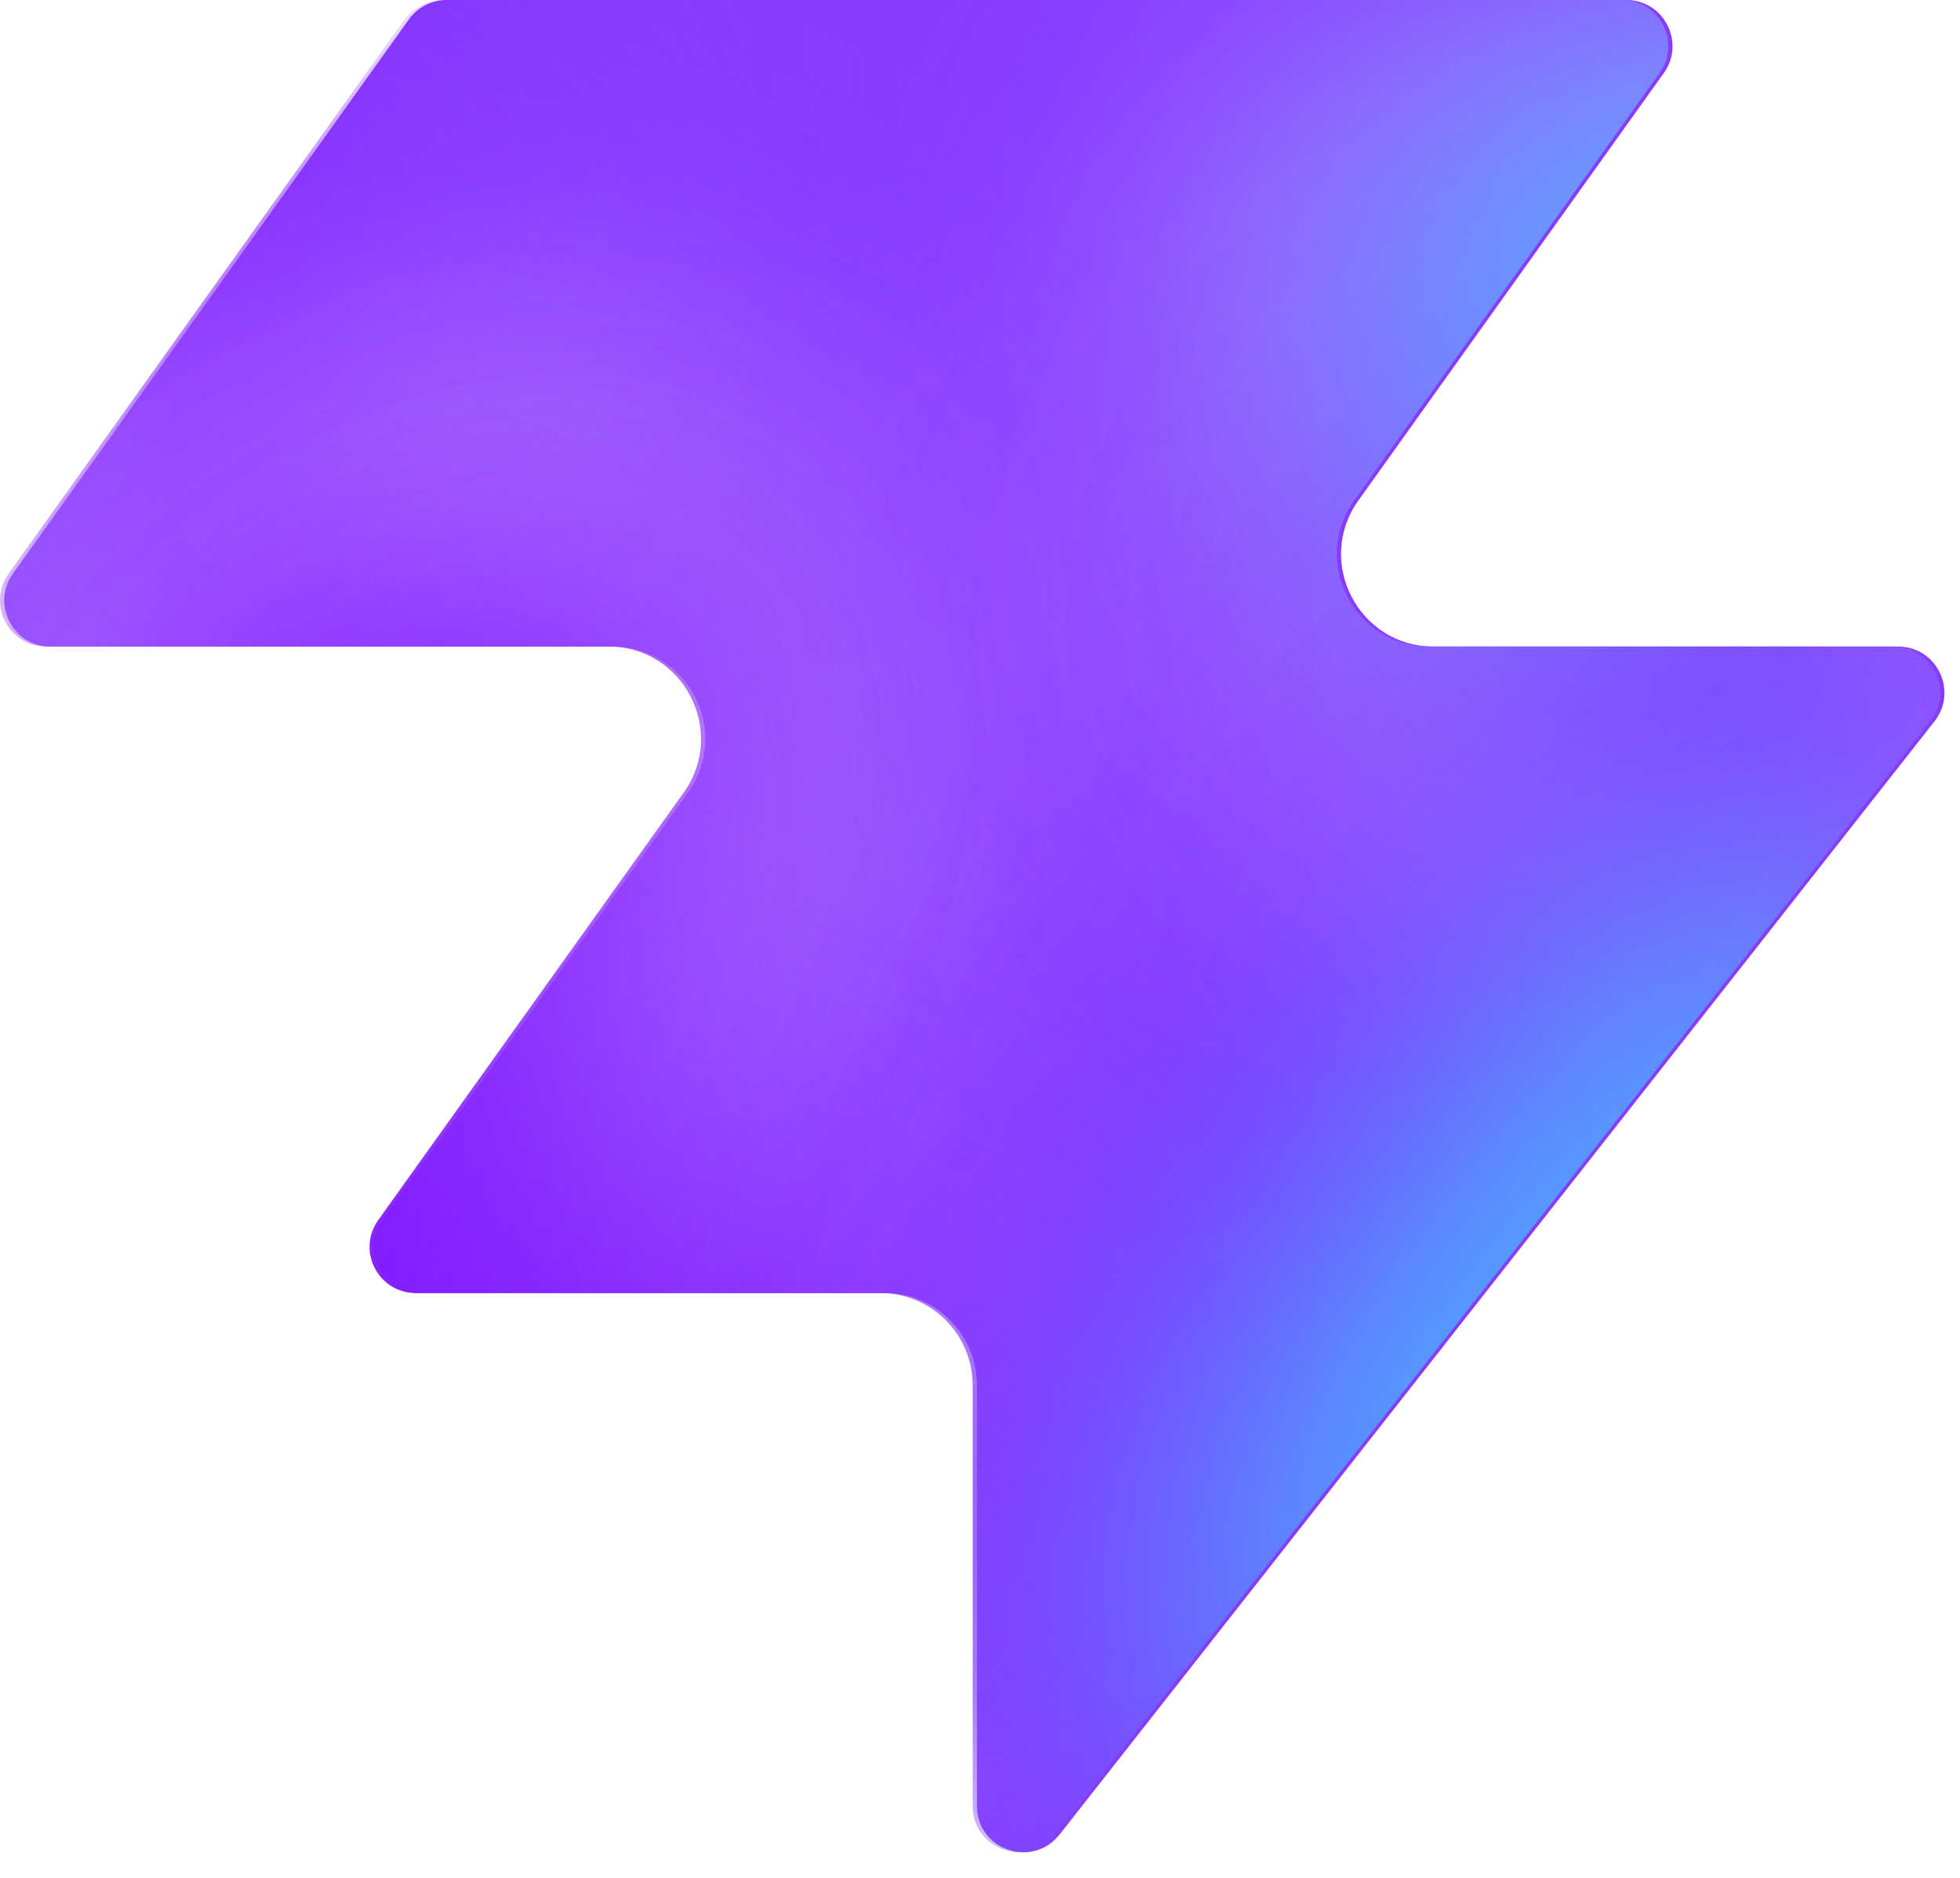
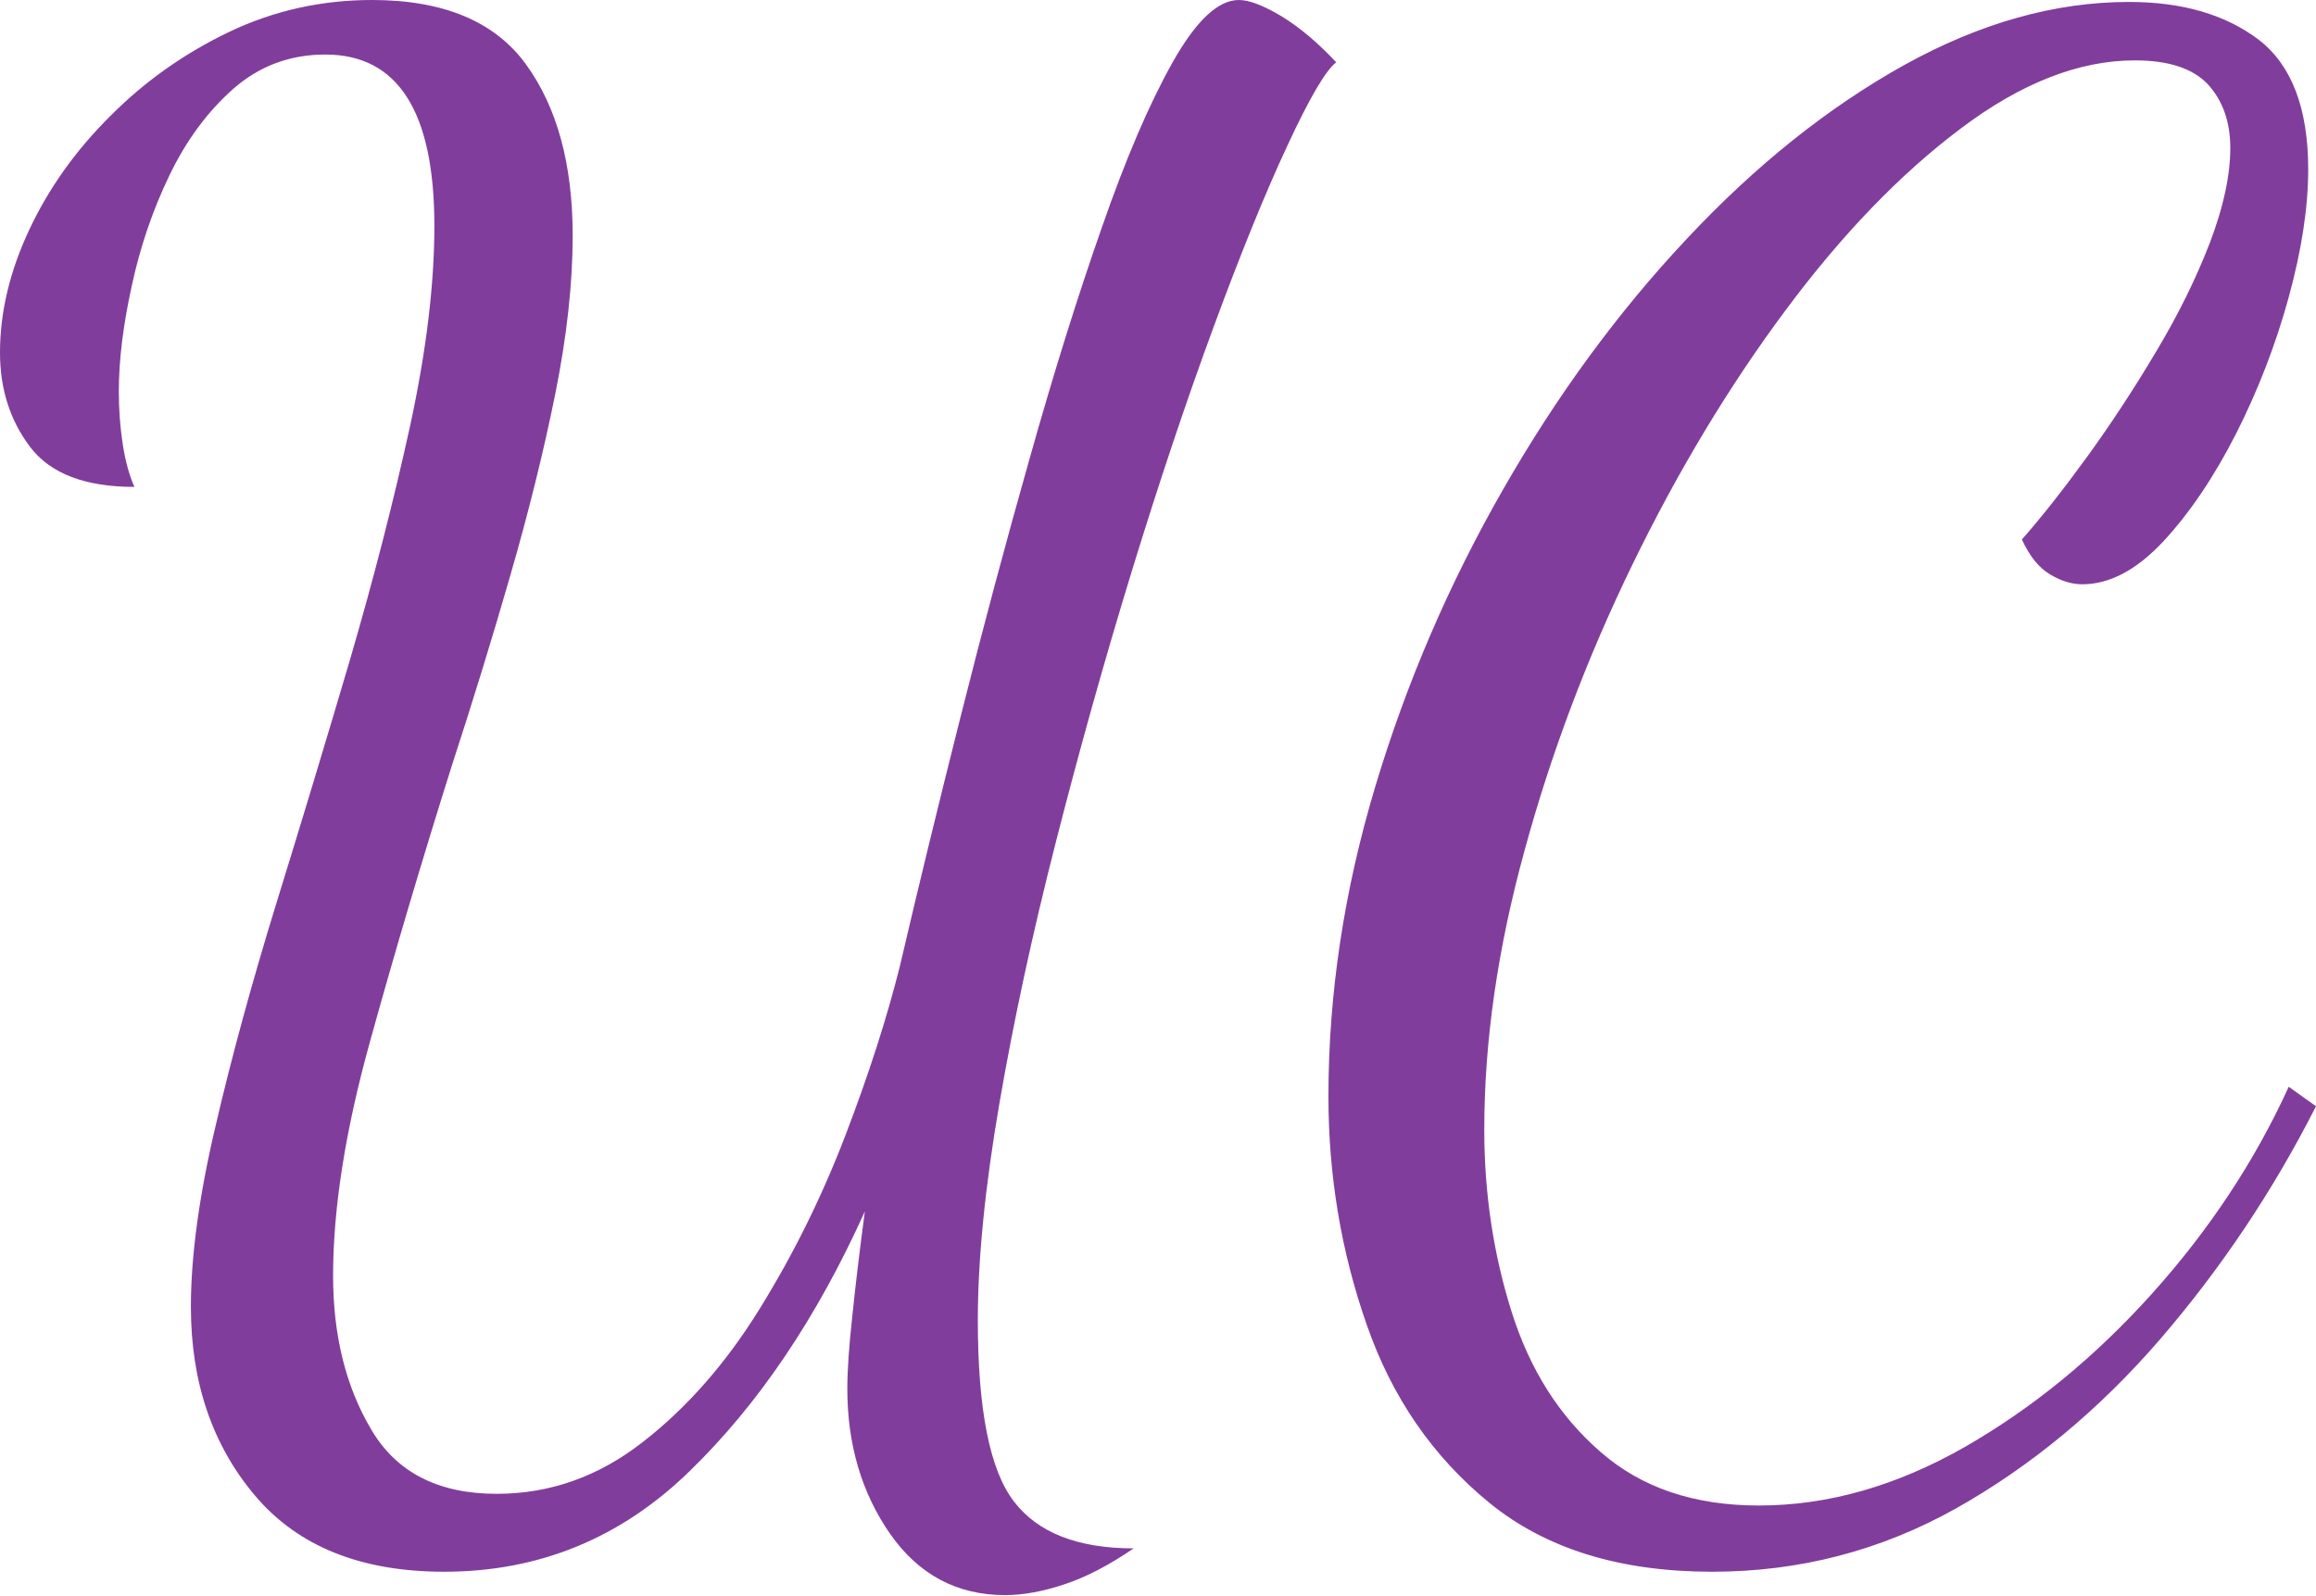
- <svg xmlns="http://www.w3.org/2000/svg" width="48" height="46" fill="none" viewBox="0 0 48 46">
-   <path fill="#863bff" d="M25.946 44.938c-.664.845-2.021.375-2.021-.698V33.937a2.26 2.26 0 0 0-2.262-2.262H10.287c-.92 0-1.456-1.04-.92-1.788l7.48-10.471c1.07-1.497 0-3.578-1.842-3.578H1.237c-.92 0-1.456-1.04-.92-1.788L10.013.474c.214-.297.556-.474.92-.474h28.894c.92 0 1.456 1.04.92 1.788l-7.48 10.471c-1.07 1.498 0 3.579 1.842 3.579h11.377c.943 0 1.473 1.088.89 1.83L25.947 44.94z" style="fill:#863bff;fill:color(display-p3 .525 .23 1);fill-opacity:1" />
-   <mask id="a" width="48" height="46" x="0" y="0" maskUnits="userSpaceOnUse" style="mask-type:alpha">
-     <path fill="#000" d="M25.842 44.938c-.664.844-2.021.375-2.021-.698V33.937a2.26 2.26 0 0 0-2.262-2.262H10.183c-.92 0-1.456-1.04-.92-1.788l7.48-10.471c1.07-1.498 0-3.579-1.842-3.579H1.133c-.92 0-1.456-1.04-.92-1.787L9.91.473c.214-.297.556-.474.92-.474h28.894c.92 0 1.456 1.04.92 1.788l-7.48 10.471c-1.07 1.498 0 3.578 1.842 3.578h11.377c.943 0 1.473 1.088.89 1.832L25.843 44.94z" style="fill:#000;fill-opacity:1" />
-   </mask>
-   <g mask="url(#a)">
-     <g filter="url(#b)">
-       <ellipse cx="5.508" cy="14.704" fill="#ede6ff" rx="5.508" ry="14.704" style="fill:#ede6ff;fill:color(display-p3 .927 .903 1);fill-opacity:1" transform="matrix(.00324 1 1 -.00324 -4.47 31.516)" />
-     </g>
-     <g filter="url(#c)">
-       <ellipse cx="10.399" cy="29.851" fill="#ede6ff" rx="10.399" ry="29.851" style="fill:#ede6ff;fill:color(display-p3 .927 .903 1);fill-opacity:1" transform="matrix(.00324 1 1 -.00324 -39.328 7.883)" />
-     </g>
-     <g filter="url(#d)">
-       <ellipse cx="5.508" cy="30.487" fill="#7e14ff" rx="5.508" ry="30.487" style="fill:#7e14ff;fill:color(display-p3 .492 .077 1);fill-opacity:1" transform="rotate(89.814 -25.913 -14.639)scale(1 -1)" />
-     </g>
-     <g filter="url(#e)">
-       <ellipse cx="5.508" cy="30.599" fill="#7e14ff" rx="5.508" ry="30.599" style="fill:#7e14ff;fill:color(display-p3 .492 .077 1);fill-opacity:1" transform="rotate(89.814 -32.644 -3.334)scale(1 -1)" />
-     </g>
-     <g filter="url(#f)">
-       <ellipse cx="5.508" cy="30.599" fill="#7e14ff" rx="5.508" ry="30.599" style="fill:#7e14ff;fill:color(display-p3 .492 .077 1);fill-opacity:1" transform="matrix(.00324 1 1 -.00324 -34.34 30.47)" />
-     </g>
-     <g filter="url(#g)">
-       <ellipse cx="14.072" cy="22.078" fill="#ede6ff" rx="14.072" ry="22.078" style="fill:#ede6ff;fill:color(display-p3 .927 .903 1);fill-opacity:1" transform="rotate(93.35 24.506 48.493)scale(-1 1)" />
-     </g>
-     <g filter="url(#h)">
-       <ellipse cx="3.47" cy="21.501" fill="#7e14ff" rx="3.47" ry="21.501" style="fill:#7e14ff;fill:color(display-p3 .492 .077 1);fill-opacity:1" transform="rotate(89.009 28.708 47.59)scale(-1 1)" />
-     </g>
-     <g filter="url(#i)">
-       <ellipse cx="3.47" cy="21.501" fill="#7e14ff" rx="3.47" ry="21.501" style="fill:#7e14ff;fill:color(display-p3 .492 .077 1);fill-opacity:1" transform="rotate(89.009 28.708 47.59)scale(-1 1)" />
-     </g>
-     <g filter="url(#j)">
-       <ellipse cx=".387" cy="8.972" fill="#7e14ff" rx="4.407" ry="29.108" style="fill:#7e14ff;fill:color(display-p3 .492 .077 1);fill-opacity:1" transform="rotate(39.51 .387 8.972)" />
-     </g>
-     <g filter="url(#k)">
-       <ellipse cx="47.523" cy="-6.092" fill="#7e14ff" rx="4.407" ry="29.108" style="fill:#7e14ff;fill:color(display-p3 .492 .077 1);fill-opacity:1" transform="rotate(37.892 47.523 -6.092)" />
-     </g>
-     <g filter="url(#l)">
-       <ellipse cx="41.412" cy="6.333" fill="#47bfff" rx="5.971" ry="9.665" style="fill:#47bfff;fill:color(display-p3 .28 .748 1);fill-opacity:1" transform="rotate(37.892 41.412 6.333)" />
-     </g>
-     <g filter="url(#m)">
-       <ellipse cx="-1.879" cy="38.332" fill="#7e14ff" rx="4.407" ry="29.108" style="fill:#7e14ff;fill:color(display-p3 .492 .077 1);fill-opacity:1" transform="rotate(37.892 -1.88 38.332)" />
-     </g>
-     <g filter="url(#n)">
-       <ellipse cx="-1.879" cy="38.332" fill="#7e14ff" rx="4.407" ry="29.108" style="fill:#7e14ff;fill:color(display-p3 .492 .077 1);fill-opacity:1" transform="rotate(37.892 -1.88 38.332)" />
-     </g>
-     <g filter="url(#o)">
-       <ellipse cx="35.651" cy="29.907" fill="#7e14ff" rx="4.407" ry="29.108" style="fill:#7e14ff;fill:color(display-p3 .492 .077 1);fill-opacity:1" transform="rotate(37.892 35.651 29.907)" />
-     </g>
-     <g filter="url(#p)">
-       <ellipse cx="38.418" cy="32.4" fill="#47bfff" rx="5.971" ry="15.297" style="fill:#47bfff;fill:color(display-p3 .28 .748 1);fill-opacity:1" transform="rotate(37.892 38.418 32.4)" />
+ <svg xmlns="http://www.w3.org/2000/svg" viewBox="0 10 59.45 40.95" data-asc="0.92" width="59.45" height="40.95">
+   <defs />
+   <g fill="#813d9c">
+     <g transform="translate(0, 0)">
+       <path d="M25.80 50.95Q23.95 50.95 22.85 49.38Q21.75 47.80 21.75 45.65Q21.75 44.95 21.88 43.77Q22 42.60 22.20 41.10Q20.35 45.20 17.70 47.77Q15.05 50.35 11.40 50.35Q8.20 50.35 6.55 48.40Q4.90 46.45 4.90 43.55Q4.90 41.60 5.53 38.92Q6.15 36.25 7.10 33.17Q8.05 30.10 8.98 26.95Q9.90 23.80 10.53 20.92Q11.15 18.05 11.15 15.80Q11.15 11.40 8.35 11.40Q7 11.40 6 12.27Q5 13.15 4.35 14.50Q3.70 15.85 3.38 17.35Q3.05 18.85 3.05 20.05Q3.05 20.75 3.15 21.40Q3.25 22.05 3.45 22.50Q1.55 22.50 0.77 21.47Q0 20.45 0 19.05Q0 17.50 0.75 15.90Q1.50 14.30 2.83 12.98Q4.15 11.65 5.88 10.82Q7.60 10 9.55 10Q12.30 10 13.50 11.65Q14.70 13.30 14.70 16.05Q14.70 17.90 14.25 20.13Q13.80 22.35 13.10 24.77Q12.40 27.20 11.60 29.65Q10.45 33.30 9.50 36.73Q8.55 40.15 8.55 42.75Q8.55 45.05 9.53 46.70Q10.50 48.35 12.75 48.35Q14.80 48.35 16.50 47.02Q18.20 45.70 19.50 43.60Q20.80 41.50 21.70 39.15Q22.60 36.80 23.10 34.80Q23.80 31.80 24.65 28.43Q25.50 25.05 26.43 21.77Q27.35 18.50 28.28 15.85Q29.20 13.20 30.10 11.60Q31 10 31.80 10Q32.20 10 32.90 10.42Q33.60 10.85 34.30 11.60Q33.90 11.90 33.05 13.73Q32.20 15.55 31.15 18.40Q30.10 21.25 29.05 24.67Q28 28.10 27.10 31.63Q26.20 35.15 25.65 38.35Q25.10 41.55 25.10 43.90Q25.10 47.35 26.03 48.55Q26.95 49.75 29.10 49.75Q28.15 50.40 27.33 50.67Q26.50 50.95 25.80 50.95ZM43.95 50.35Q40.40 50.35 38.23 48.58Q36.05 46.80 35.08 44Q34.10 41.20 34.10 38.15Q34.10 34.20 35.30 30.20Q36.50 26.20 38.58 22.57Q40.65 18.95 43.30 16.13Q45.95 13.30 48.88 11.67Q51.80 10.05 54.65 10.05Q56.70 10.05 57.98 11.02Q59.25 12 59.25 14.35Q59.25 15.80 58.75 17.63Q58.25 19.45 57.40 21.13Q56.55 22.80 55.53 23.90Q54.50 25 53.45 25Q53.05 25 52.63 24.75Q52.20 24.50 51.90 23.85Q52.65 23 53.58 21.72Q54.50 20.45 55.35 19.02Q56.20 17.60 56.73 16.22Q57.25 14.85 57.25 13.80Q57.25 12.80 56.68 12.17Q56.10 11.55 54.80 11.55Q52.65 11.55 50.33 13.30Q48.00 15.05 45.83 17.97Q43.65 20.90 41.90 24.50Q40.15 28.10 39.13 31.85Q38.10 35.60 38.10 39Q38.10 41.45 38.80 43.67Q39.50 45.90 41.08 47.27Q42.65 48.65 45.15 48.65Q47.80 48.65 50.43 47.15Q53.05 45.65 55.25 43.20Q57.45 40.75 58.75 37.90L59.45 38.40Q57.80 41.65 55.45 44.38Q53.10 47.10 50.20 48.73Q47.30 50.35 43.95 50.35Z" />
    </g>
  </g>
-   <defs>
-     <filter id="b" width="60.045" height="41.654" x="-19.77" y="16.149" color-interpolation-filters="sRGB" filterUnits="userSpaceOnUse">
-       <feFlood flood-opacity="0" result="BackgroundImageFix" />
-       <feBlend in="SourceGraphic" in2="BackgroundImageFix" result="shape" />
-       <feGaussianBlur result="effect1_foregroundBlur_2002_17158" stdDeviation="7.659" />
-     </filter>
-     <filter id="c" width="90.34" height="51.437" x="-54.613" y="-7.533" color-interpolation-filters="sRGB" filterUnits="userSpaceOnUse">
-       <feFlood flood-opacity="0" result="BackgroundImageFix" />
-       <feBlend in="SourceGraphic" in2="BackgroundImageFix" result="shape" />
-       <feGaussianBlur result="effect1_foregroundBlur_2002_17158" stdDeviation="7.659" />
-     </filter>
-     <filter id="d" width="79.355" height="29.4" x="-49.64" y="2.03" color-interpolation-filters="sRGB" filterUnits="userSpaceOnUse">
-       <feFlood flood-opacity="0" result="BackgroundImageFix" />
-       <feBlend in="SourceGraphic" in2="BackgroundImageFix" result="shape" />
-       <feGaussianBlur result="effect1_foregroundBlur_2002_17158" stdDeviation="4.596" />
-     </filter>
-     <filter id="e" width="79.579" height="29.4" x="-45.045" y="20.029" color-interpolation-filters="sRGB" filterUnits="userSpaceOnUse">
-       <feFlood flood-opacity="0" result="BackgroundImageFix" />
-       <feBlend in="SourceGraphic" in2="BackgroundImageFix" result="shape" />
-       <feGaussianBlur result="effect1_foregroundBlur_2002_17158" stdDeviation="4.596" />
-     </filter>
-     <filter id="f" width="79.579" height="29.4" x="-43.513" y="21.178" color-interpolation-filters="sRGB" filterUnits="userSpaceOnUse">
-       <feFlood flood-opacity="0" result="BackgroundImageFix" />
-       <feBlend in="SourceGraphic" in2="BackgroundImageFix" result="shape" />
-       <feGaussianBlur result="effect1_foregroundBlur_2002_17158" stdDeviation="4.596" />
-     </filter>
-     <filter id="g" width="74.749" height="58.852" x="15.756" y="-17.901" color-interpolation-filters="sRGB" filterUnits="userSpaceOnUse">
-       <feFlood flood-opacity="0" result="BackgroundImageFix" />
-       <feBlend in="SourceGraphic" in2="BackgroundImageFix" result="shape" />
-       <feGaussianBlur result="effect1_foregroundBlur_2002_17158" stdDeviation="7.659" />
-     </filter>
-     <filter id="h" width="61.377" height="25.362" x="23.548" y="2.284" color-interpolation-filters="sRGB" filterUnits="userSpaceOnUse">
-       <feFlood flood-opacity="0" result="BackgroundImageFix" />
-       <feBlend in="SourceGraphic" in2="BackgroundImageFix" result="shape" />
-       <feGaussianBlur result="effect1_foregroundBlur_2002_17158" stdDeviation="4.596" />
-     </filter>
-     <filter id="i" width="61.377" height="25.362" x="23.548" y="2.284" color-interpolation-filters="sRGB" filterUnits="userSpaceOnUse">
-       <feFlood flood-opacity="0" result="BackgroundImageFix" />
-       <feBlend in="SourceGraphic" in2="BackgroundImageFix" result="shape" />
-       <feGaussianBlur result="effect1_foregroundBlur_2002_17158" stdDeviation="4.596" />
-     </filter>
-     <filter id="j" width="56.045" height="63.649" x="-27.636" y="-22.853" color-interpolation-filters="sRGB" filterUnits="userSpaceOnUse">
-       <feFlood flood-opacity="0" result="BackgroundImageFix" />
-       <feBlend in="SourceGraphic" in2="BackgroundImageFix" result="shape" />
-       <feGaussianBlur result="effect1_foregroundBlur_2002_17158" stdDeviation="4.596" />
-     </filter>
-     <filter id="k" width="54.814" height="64.646" x="20.116" y="-38.415" color-interpolation-filters="sRGB" filterUnits="userSpaceOnUse">
-       <feFlood flood-opacity="0" result="BackgroundImageFix" />
-       <feBlend in="SourceGraphic" in2="BackgroundImageFix" result="shape" />
-       <feGaussianBlur result="effect1_foregroundBlur_2002_17158" stdDeviation="4.596" />
-     </filter>
-     <filter id="l" width="33.541" height="35.313" x="24.641" y="-11.323" color-interpolation-filters="sRGB" filterUnits="userSpaceOnUse">
-       <feFlood flood-opacity="0" result="BackgroundImageFix" />
-       <feBlend in="SourceGraphic" in2="BackgroundImageFix" result="shape" />
-       <feGaussianBlur result="effect1_foregroundBlur_2002_17158" stdDeviation="4.596" />
-     </filter>
-     <filter id="m" width="54.814" height="64.646" x="-29.286" y="6.009" color-interpolation-filters="sRGB" filterUnits="userSpaceOnUse">
-       <feFlood flood-opacity="0" result="BackgroundImageFix" />
-       <feBlend in="SourceGraphic" in2="BackgroundImageFix" result="shape" />
-       <feGaussianBlur result="effect1_foregroundBlur_2002_17158" stdDeviation="4.596" />
-     </filter>
-     <filter id="n" width="54.814" height="64.646" x="-29.286" y="6.009" color-interpolation-filters="sRGB" filterUnits="userSpaceOnUse">
-       <feFlood flood-opacity="0" result="BackgroundImageFix" />
-       <feBlend in="SourceGraphic" in2="BackgroundImageFix" result="shape" />
-       <feGaussianBlur result="effect1_foregroundBlur_2002_17158" stdDeviation="4.596" />
-     </filter>
-     <filter id="o" width="54.814" height="64.646" x="8.244" y="-2.416" color-interpolation-filters="sRGB" filterUnits="userSpaceOnUse">
-       <feFlood flood-opacity="0" result="BackgroundImageFix" />
-       <feBlend in="SourceGraphic" in2="BackgroundImageFix" result="shape" />
-       <feGaussianBlur result="effect1_foregroundBlur_2002_17158" stdDeviation="4.596" />
-     </filter>
-     <filter id="p" width="39.409" height="43.623" x="18.713" y="10.588" color-interpolation-filters="sRGB" filterUnits="userSpaceOnUse">
-       <feFlood flood-opacity="0" result="BackgroundImageFix" />
-       <feBlend in="SourceGraphic" in2="BackgroundImageFix" result="shape" />
-       <feGaussianBlur result="effect1_foregroundBlur_2002_17158" stdDeviation="4.596" />
-     </filter>
-   </defs>
</svg>
